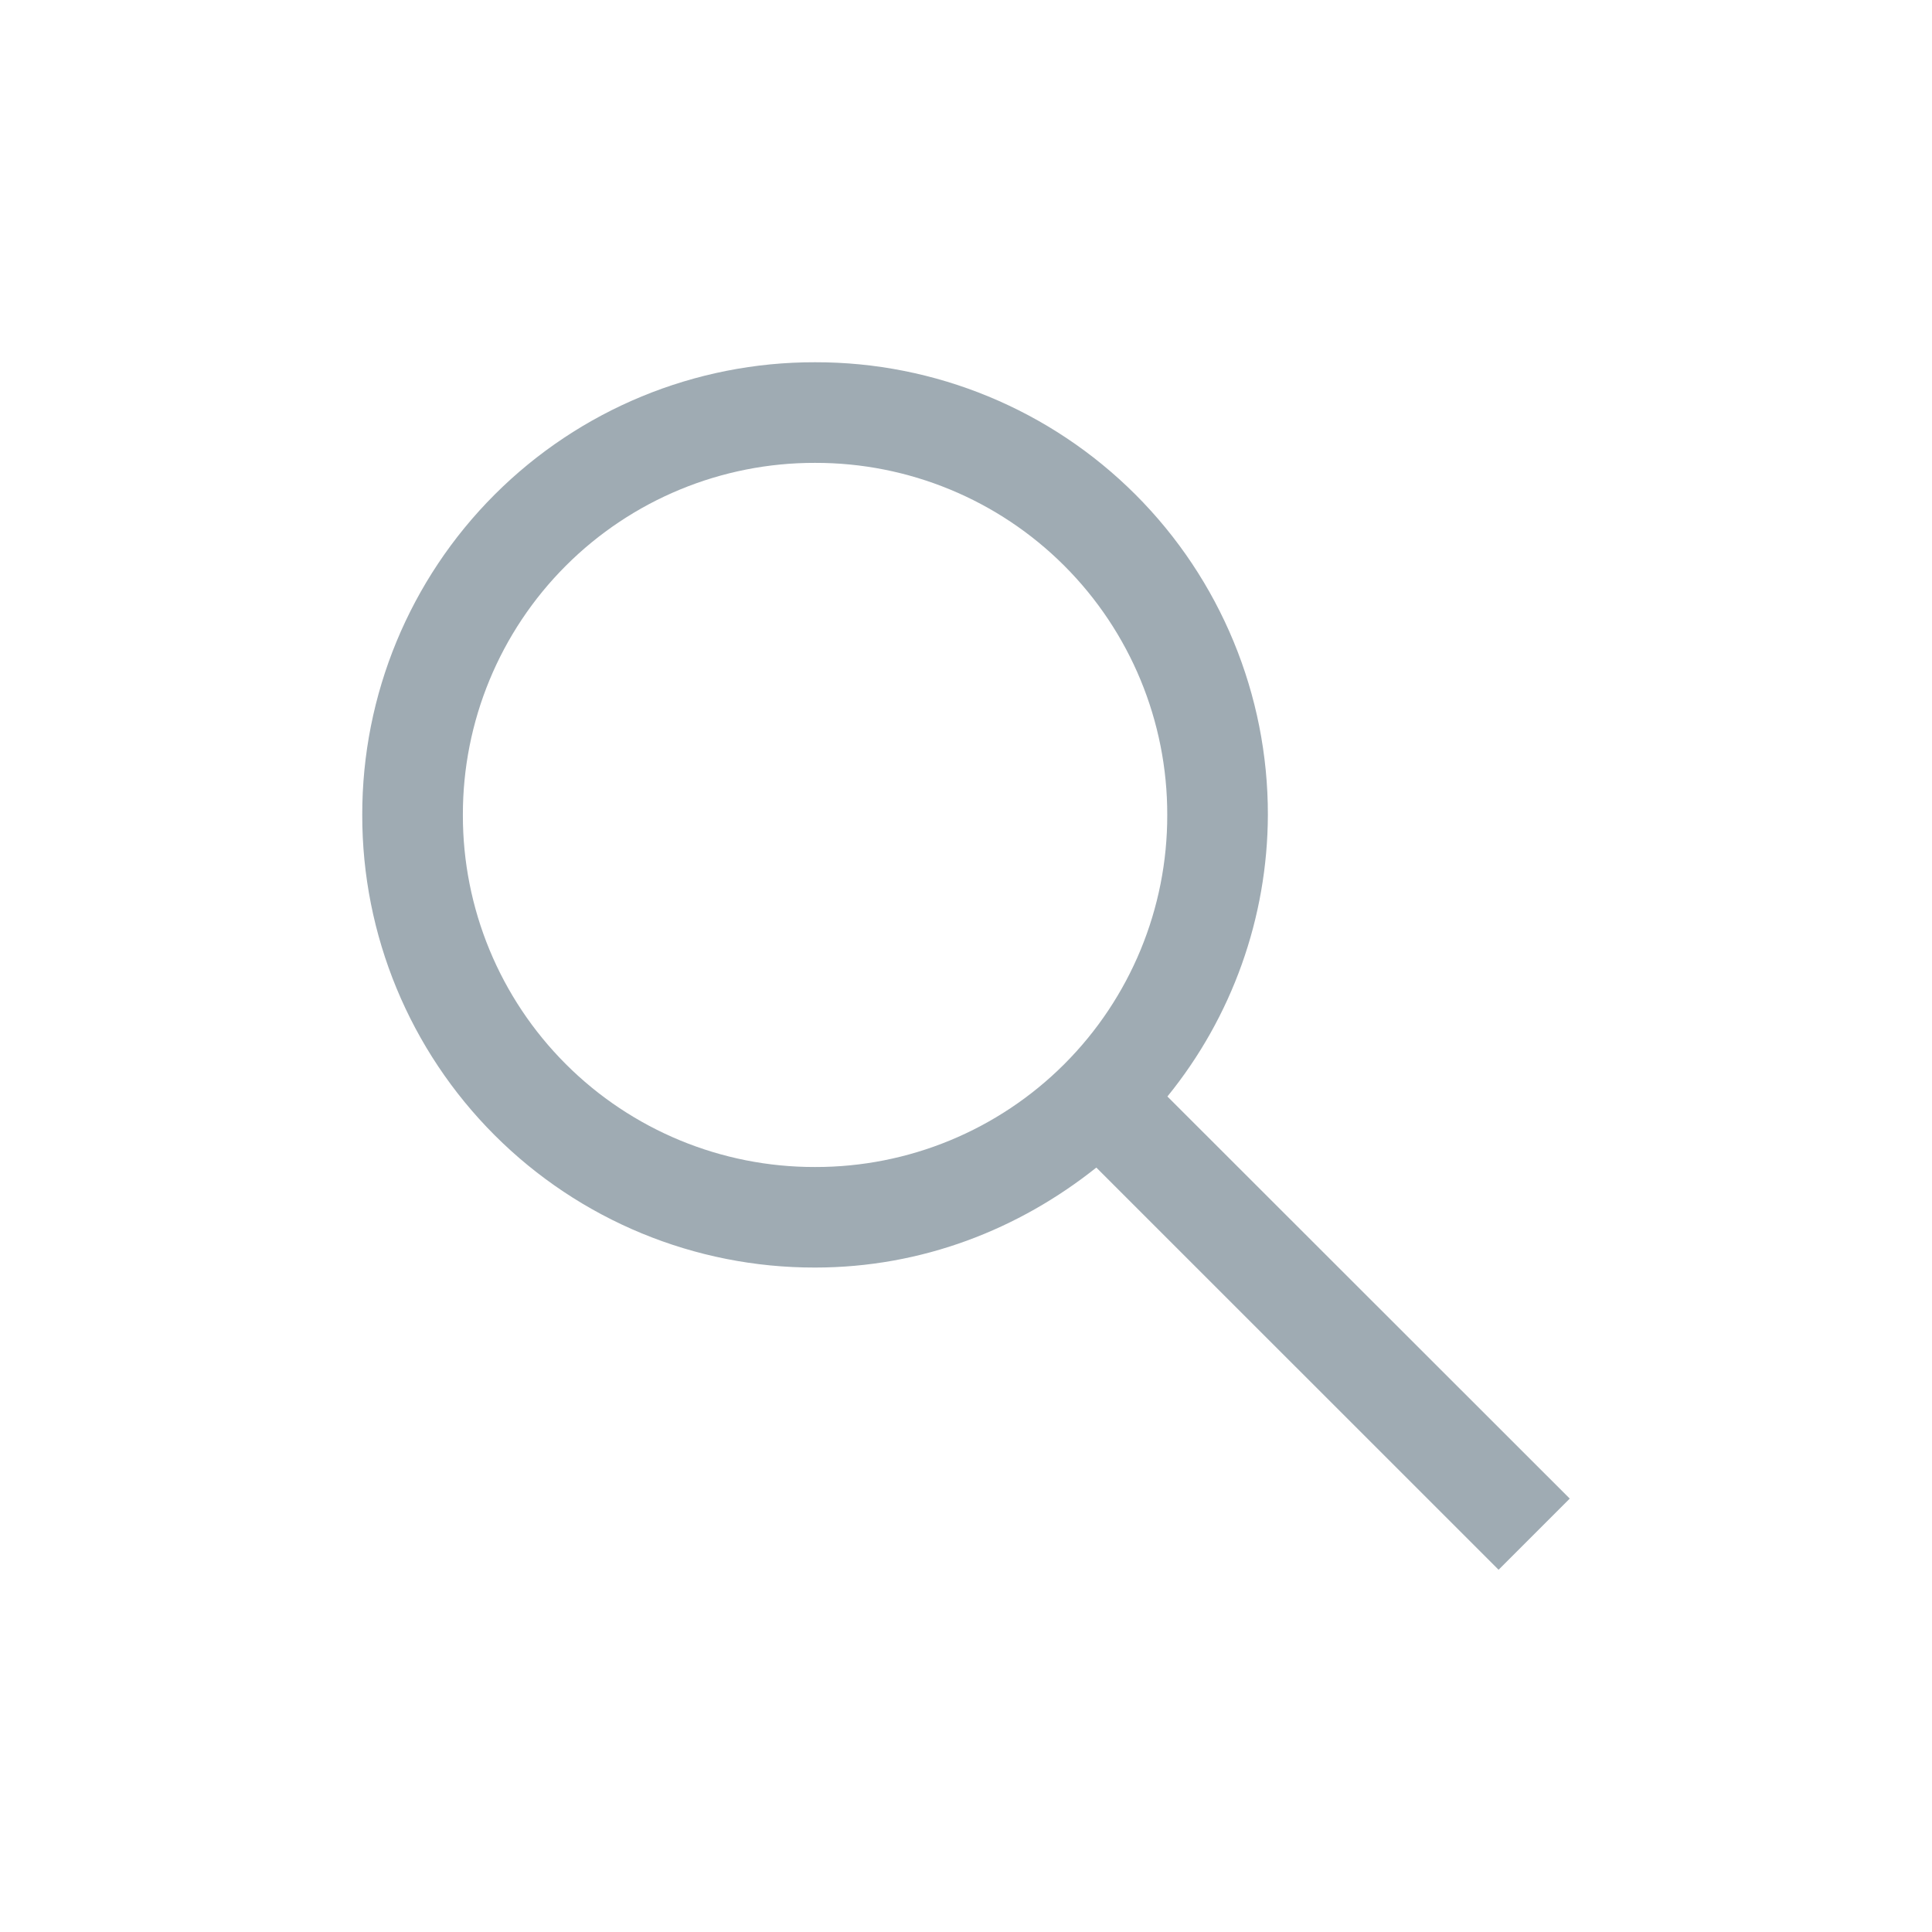
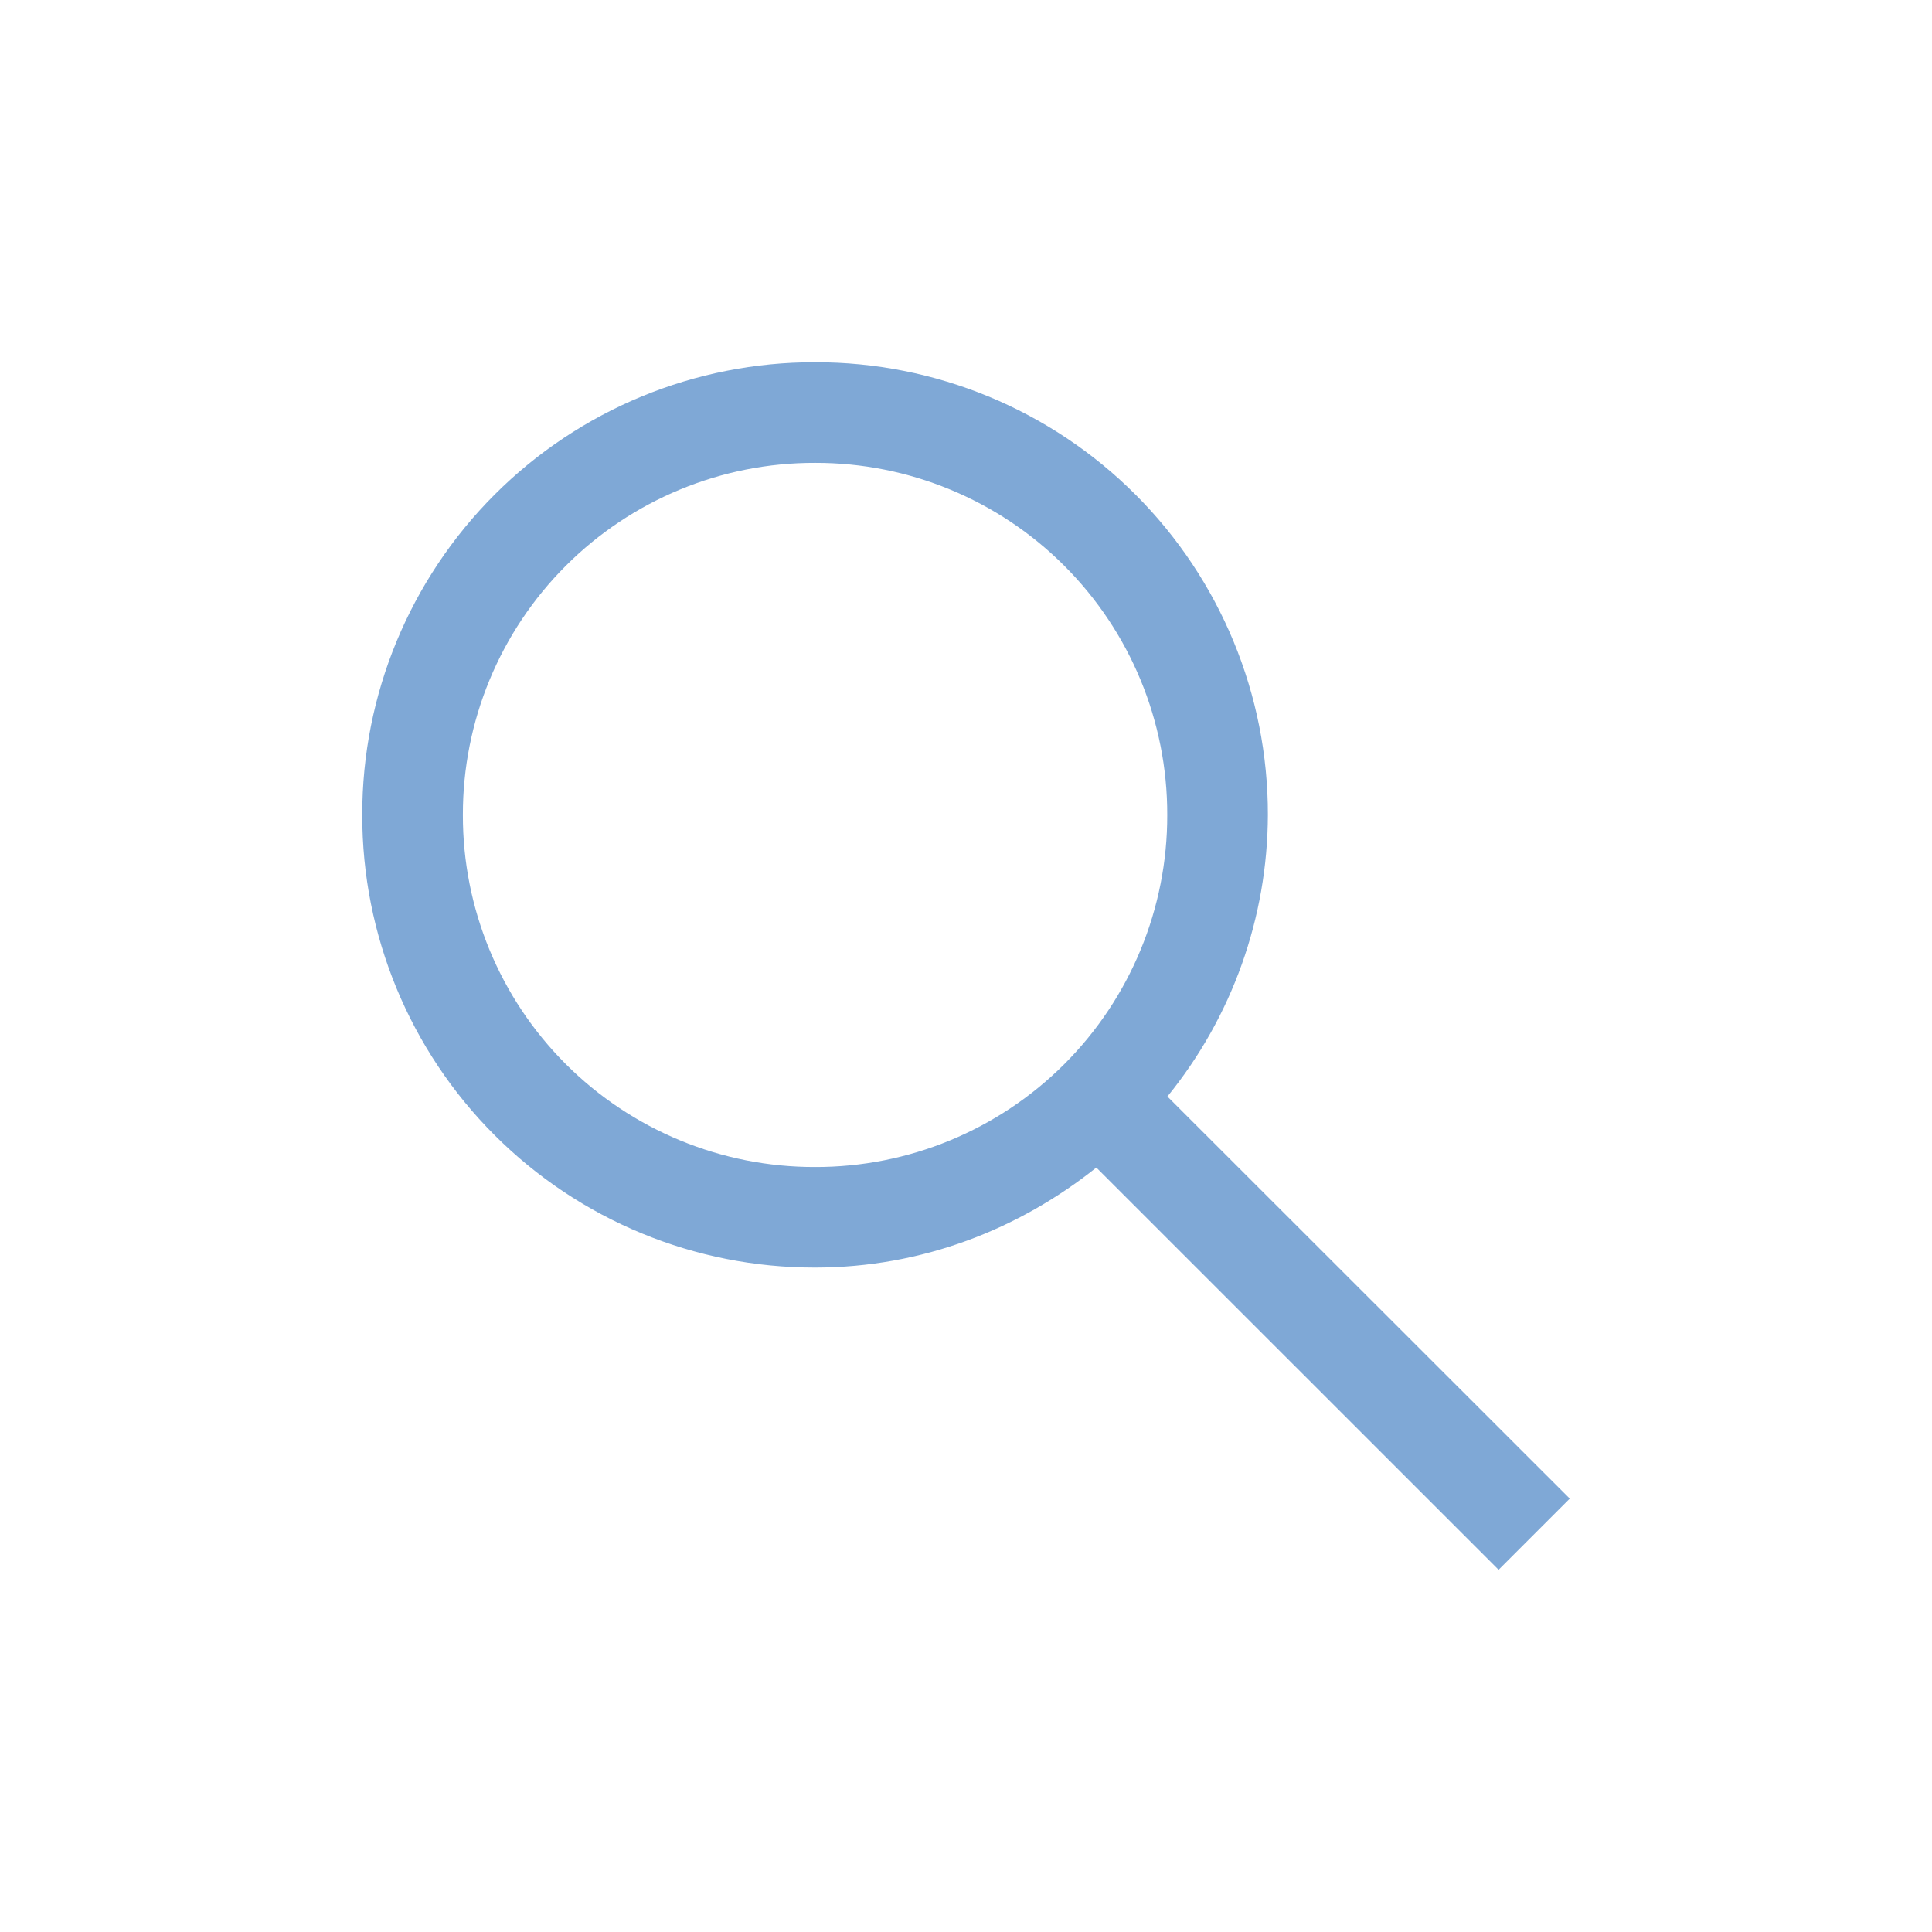
<svg xmlns="http://www.w3.org/2000/svg" viewBox="0 0 24 24">
-   <path d="M10.125 4.5A5.614 5.614 0 0 0 4.5 10.123a5.614 5.614 0 0 0 5.625 5.623c1.33 0 2.533-.476 3.494-1.242l4.997 4.996.884-.884-4.998-4.995a5.572 5.572 0 0 0 1.248-3.498A5.614 5.614 0 0 0 10.125 4.5zm0 1.25a4.365 4.365 0 0 1 4.375 4.373 4.365 4.365 0 0 1-4.375 4.374 4.365 4.365 0 0 1-4.375-4.374 4.365 4.365 0 0 1 4.375-4.373z" color="#9fabb3" fill="currentColor" />
+   <path d="M10.125 4.5A5.614 5.614 0 0 0 4.5 10.123a5.614 5.614 0 0 0 5.625 5.623c1.33 0 2.533-.476 3.494-1.242l4.997 4.996.884-.884-4.998-4.995a5.572 5.572 0 0 0 1.248-3.498A5.614 5.614 0 0 0 10.125 4.5zm0 1.25a4.365 4.365 0 0 1 4.375 4.373 4.365 4.365 0 0 1-4.375 4.374 4.365 4.365 0 0 1-4.375-4.374 4.365 4.365 0 0 1 4.375-4.373z" color="#7fa8d6" fill="currentColor" />
</svg>
